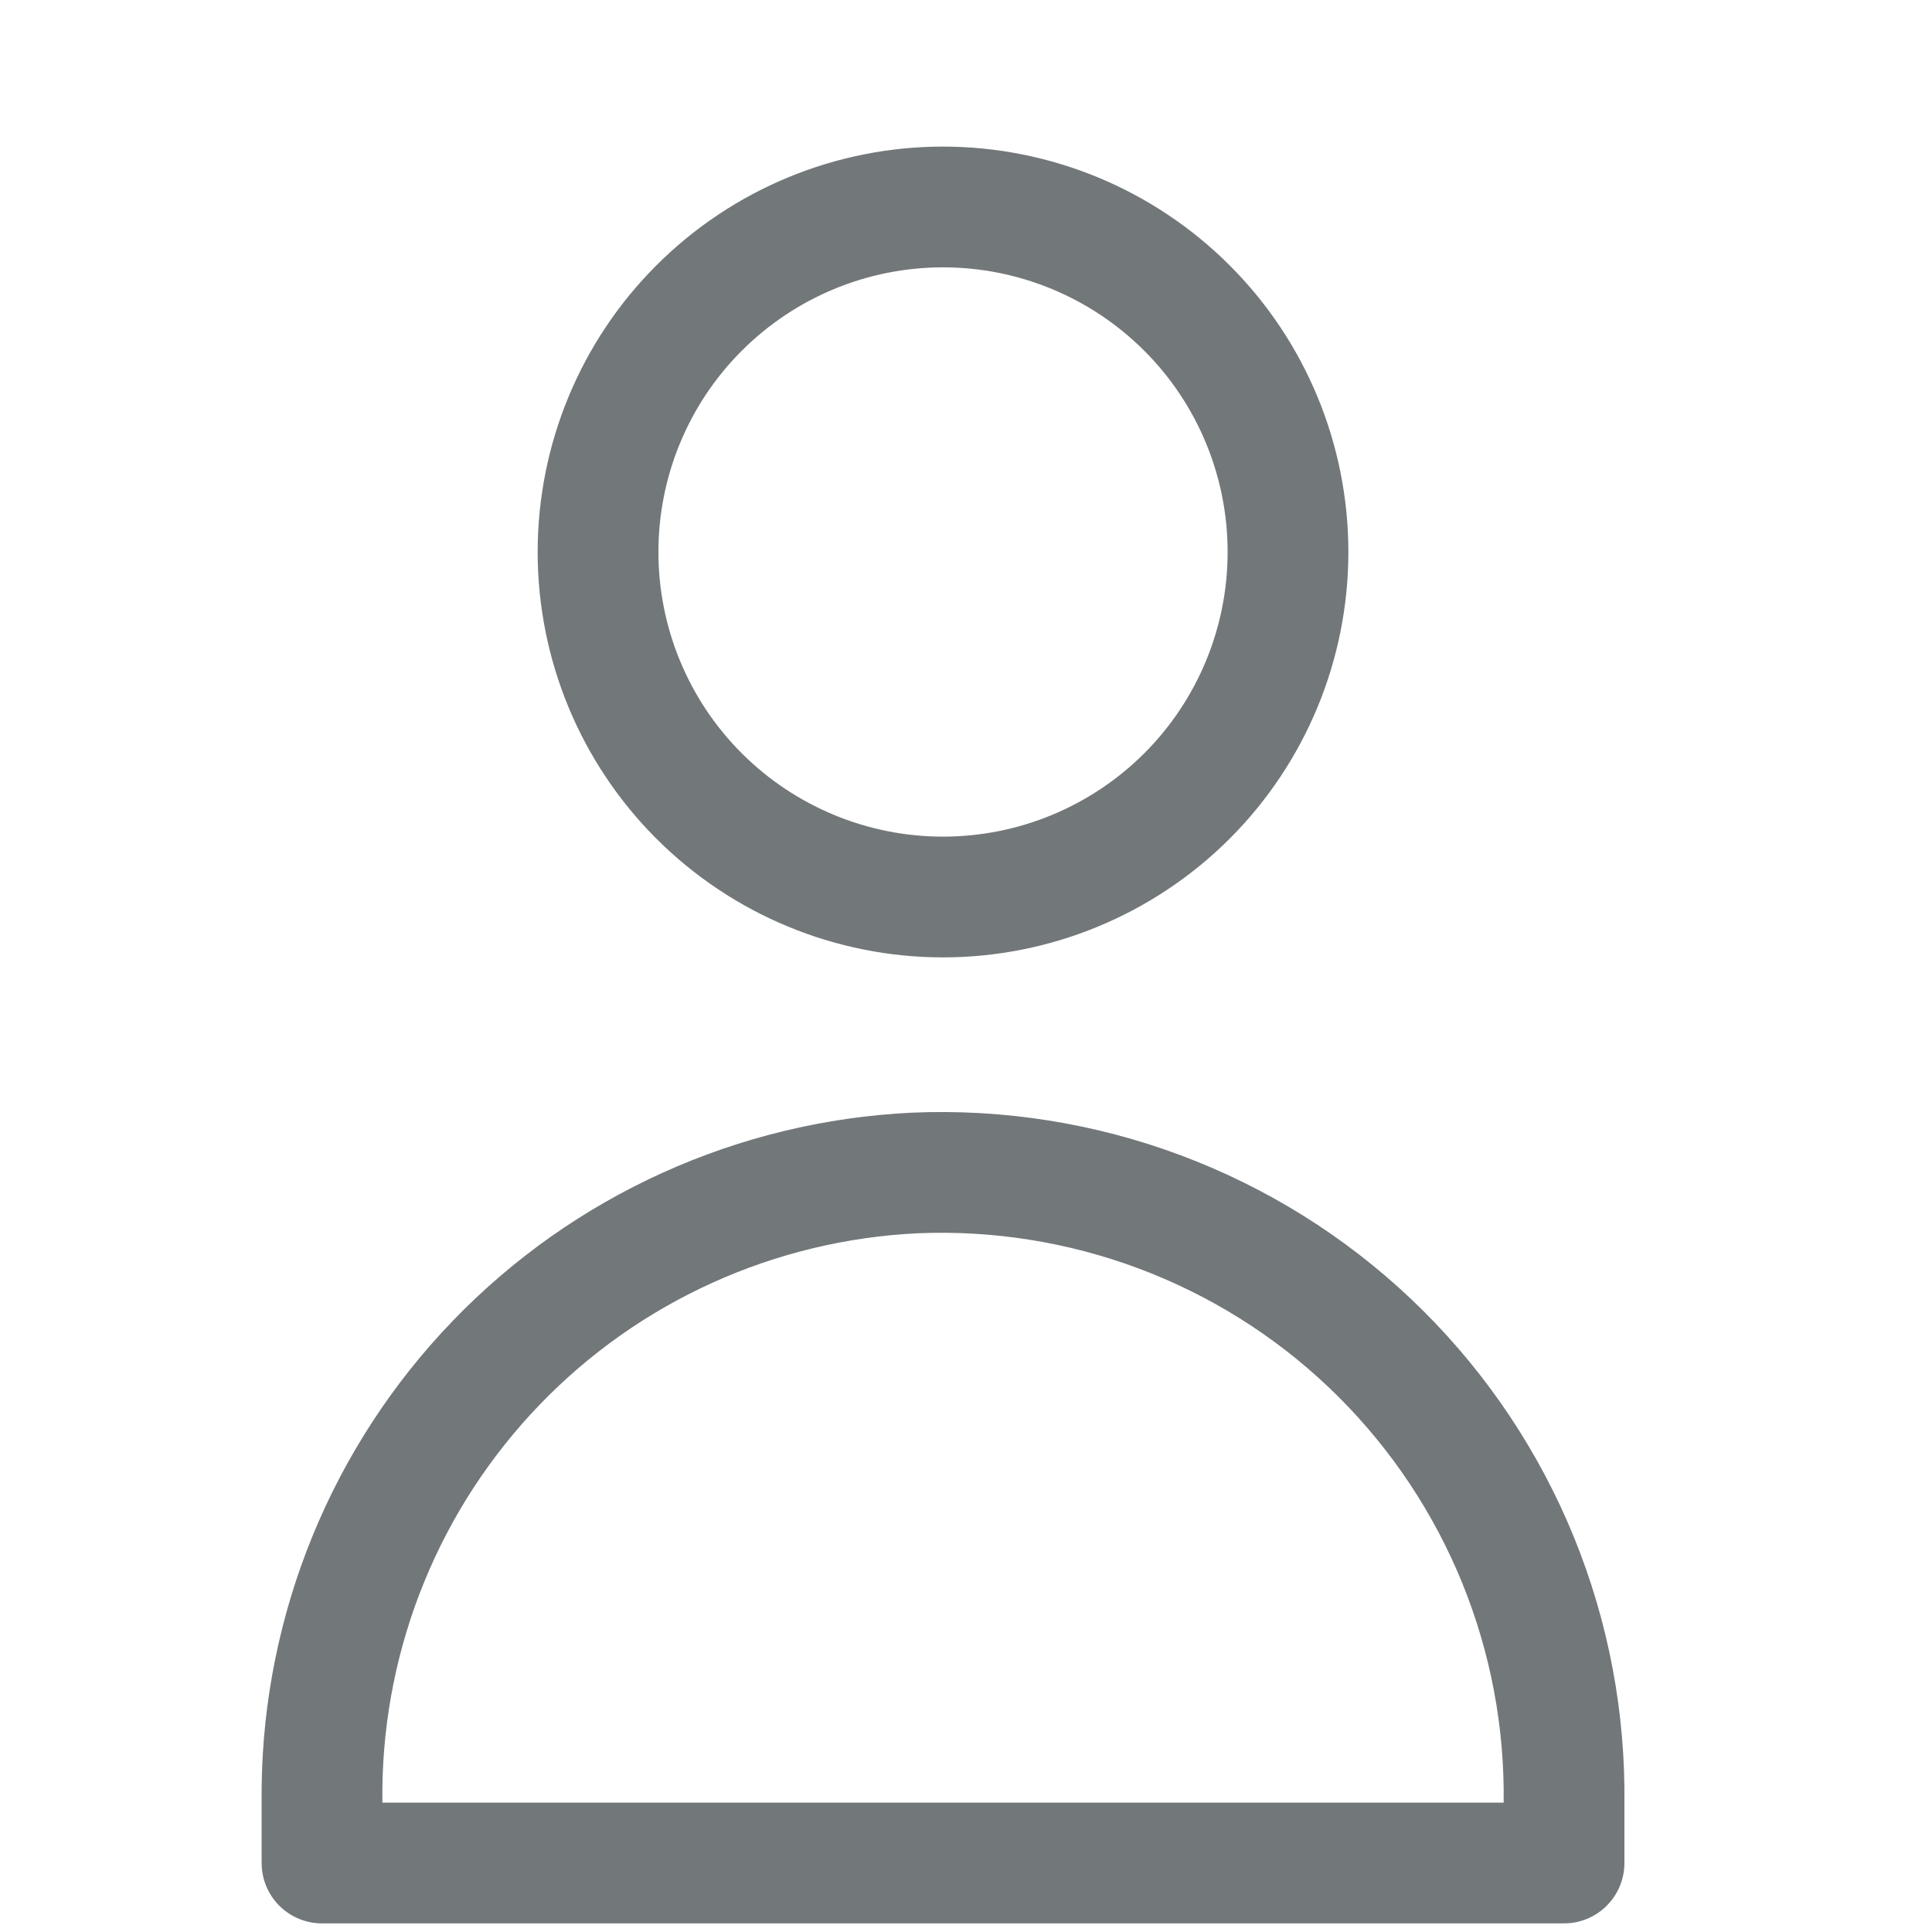
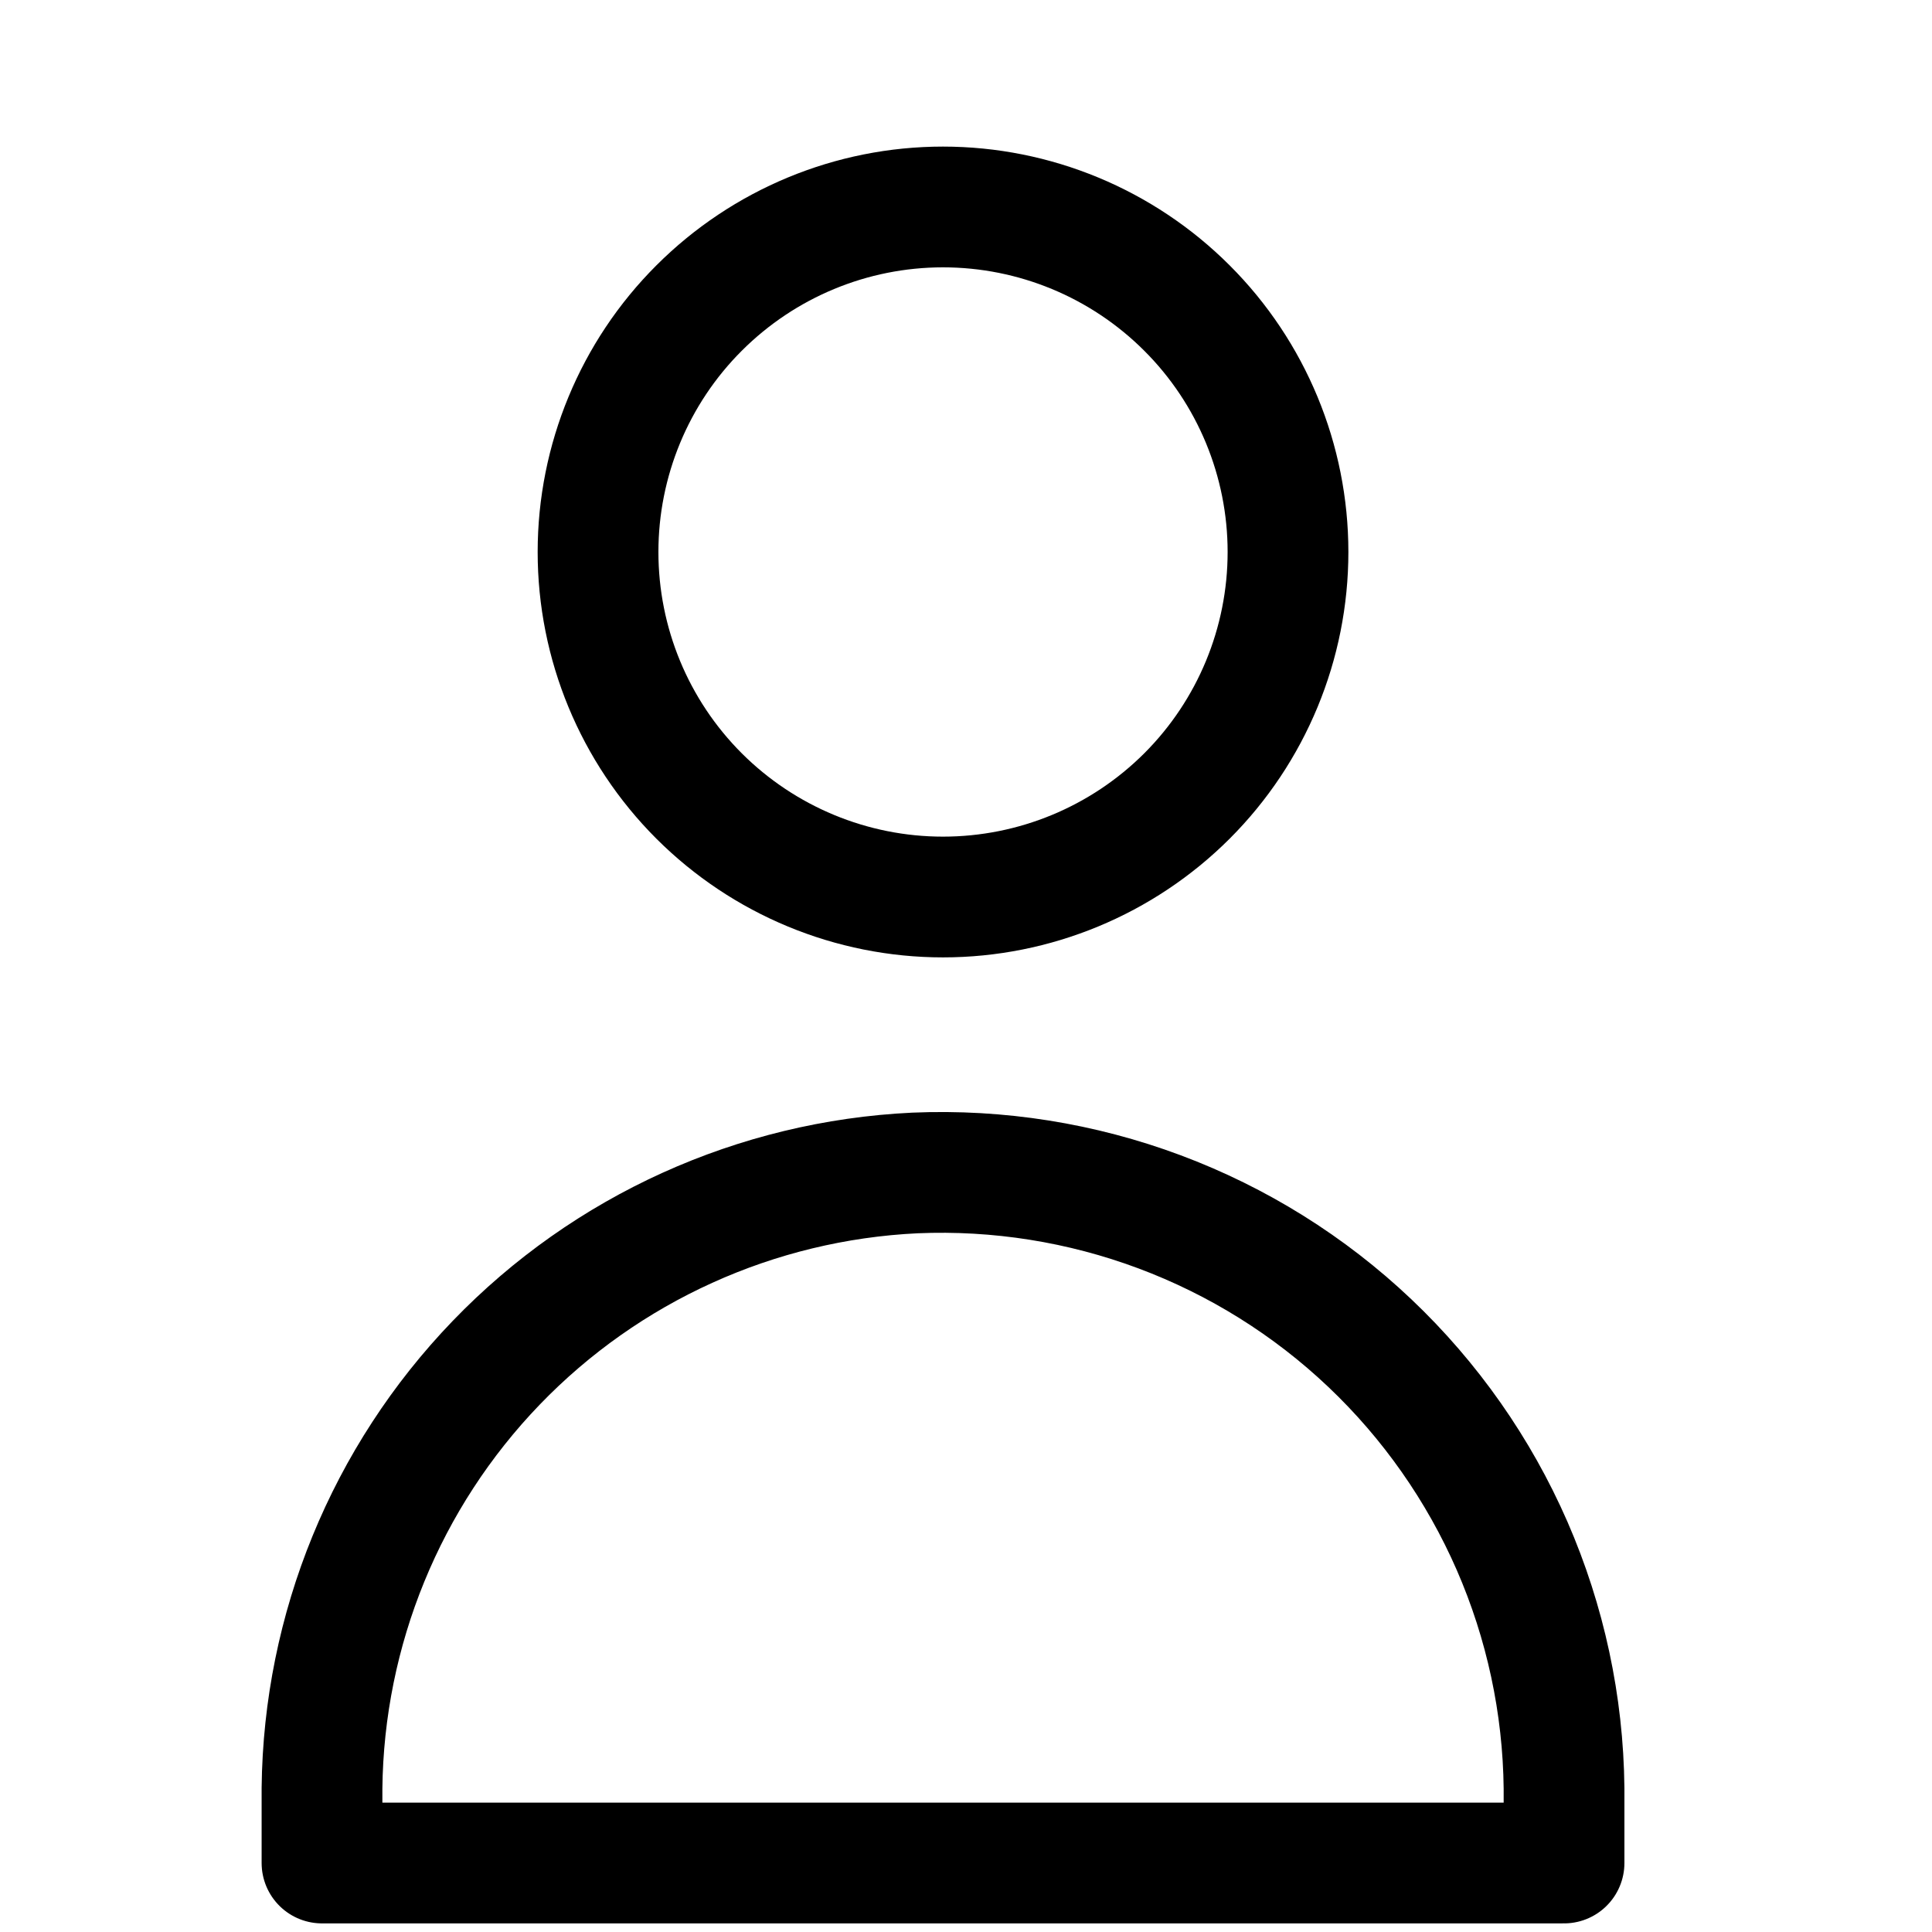
<svg xmlns="http://www.w3.org/2000/svg" width="24" height="24" viewBox="0 0 24 24" fill="none">
-   <path d="M11.714 11.143C12.851 11.143 13.941 10.691 14.745 9.888C15.549 9.084 16 7.994 16 6.857C16 5.721 15.549 4.63 14.745 3.827C13.941 3.023 12.851 2.571 11.714 2.571C10.578 2.571 9.488 3.023 8.684 3.827C7.88 4.63 7.429 5.721 7.429 6.857C7.429 7.994 7.88 9.084 8.684 9.888C9.488 10.691 10.578 11.143 11.714 11.143ZM4 23.143H19.429V22.214C19.418 21.177 19.198 20.154 18.784 19.204C18.369 18.254 17.768 17.397 17.016 16.684C16.264 15.971 15.376 15.417 14.405 15.054C13.434 14.691 12.4 14.527 11.365 14.571C9.394 14.665 7.533 15.508 6.164 16.929C4.795 18.35 4.021 20.241 4 22.214V23.143Z" stroke="#72777A" stroke-width="1.5" stroke-linecap="round" stroke-linejoin="round" />
+   <path d="M11.714 11.143C12.851 11.143 13.941 10.691 14.745 9.888C15.549 9.084 16 7.994 16 6.857C16 5.721 15.549 4.63 14.745 3.827C13.941 3.023 12.851 2.571 11.714 2.571C10.578 2.571 9.488 3.023 8.684 3.827C7.88 4.63 7.429 5.721 7.429 6.857C7.429 7.994 7.88 9.084 8.684 9.888C9.488 10.691 10.578 11.143 11.714 11.143ZM4 23.143H19.429V22.214C19.418 21.177 19.198 20.154 18.784 19.204C18.369 18.254 17.768 17.397 17.016 16.684C16.264 15.971 15.376 15.417 14.405 15.054C13.434 14.691 12.4 14.527 11.365 14.571C9.394 14.665 7.533 15.508 6.164 16.929C4.795 18.35 4.021 20.241 4 22.214V23.143Z" stroke="currentColor" stroke-width="1.5" stroke-linecap="round" stroke-linejoin="round" />
</svg>
